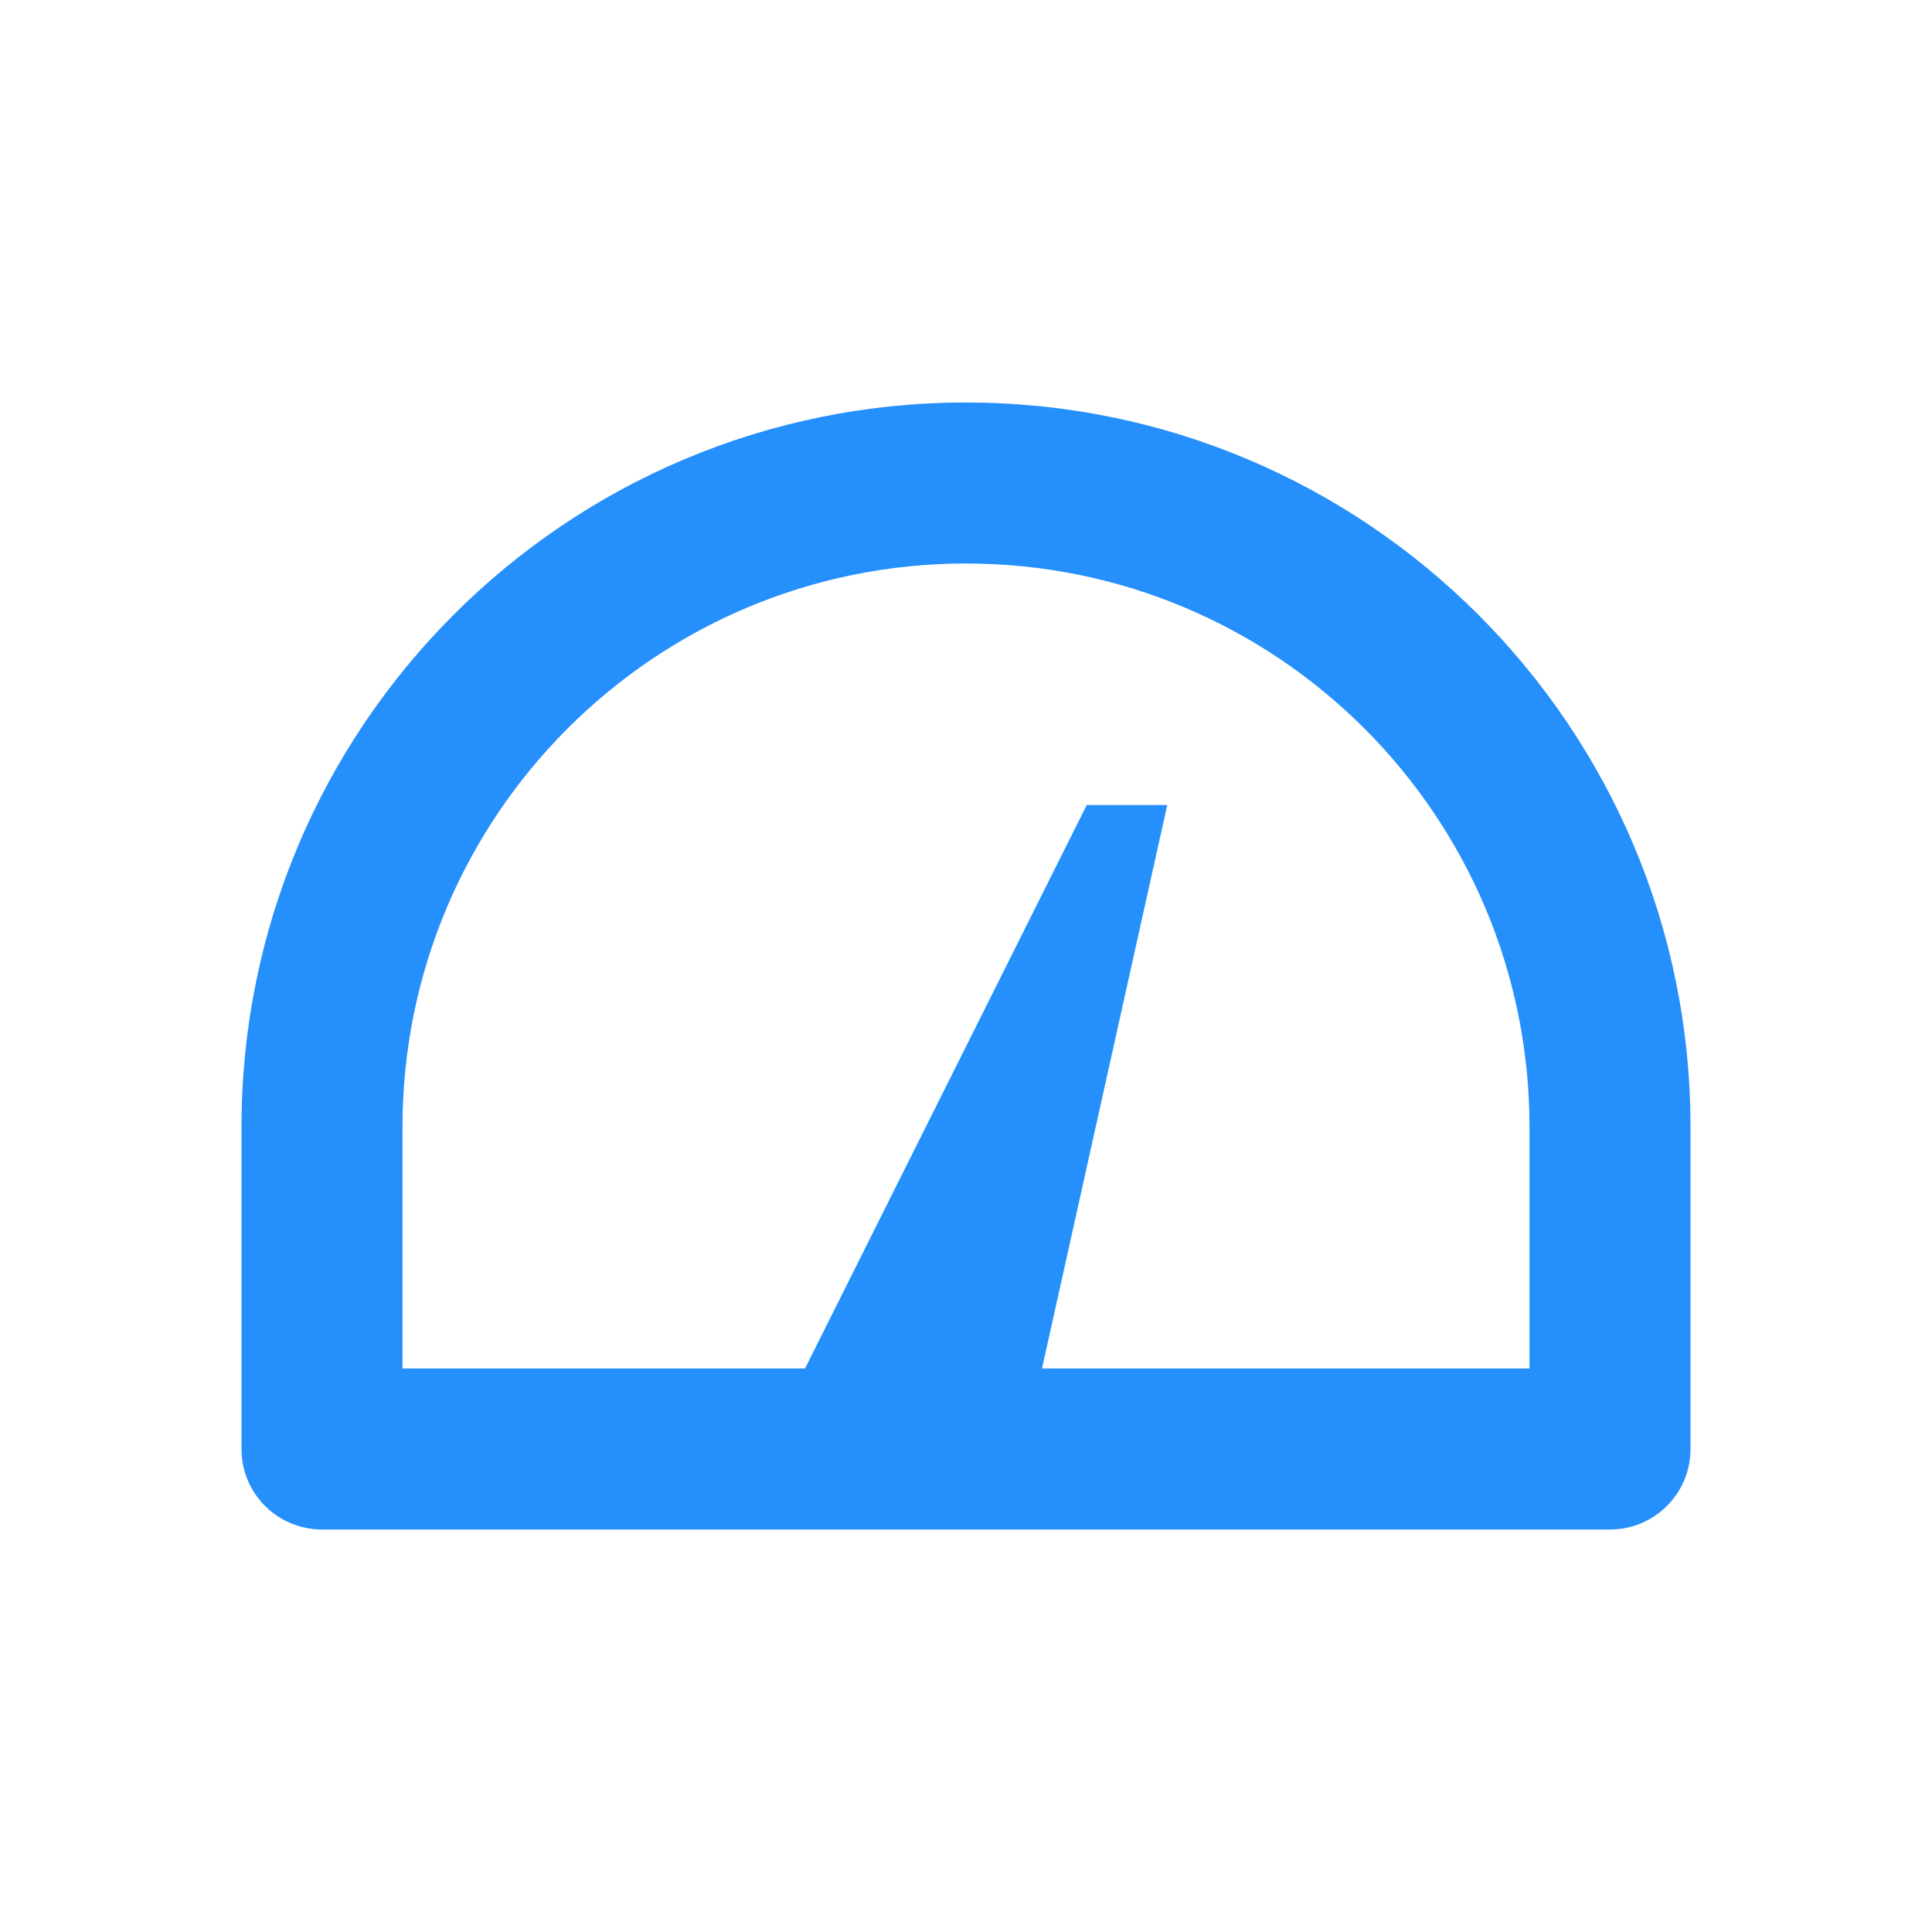
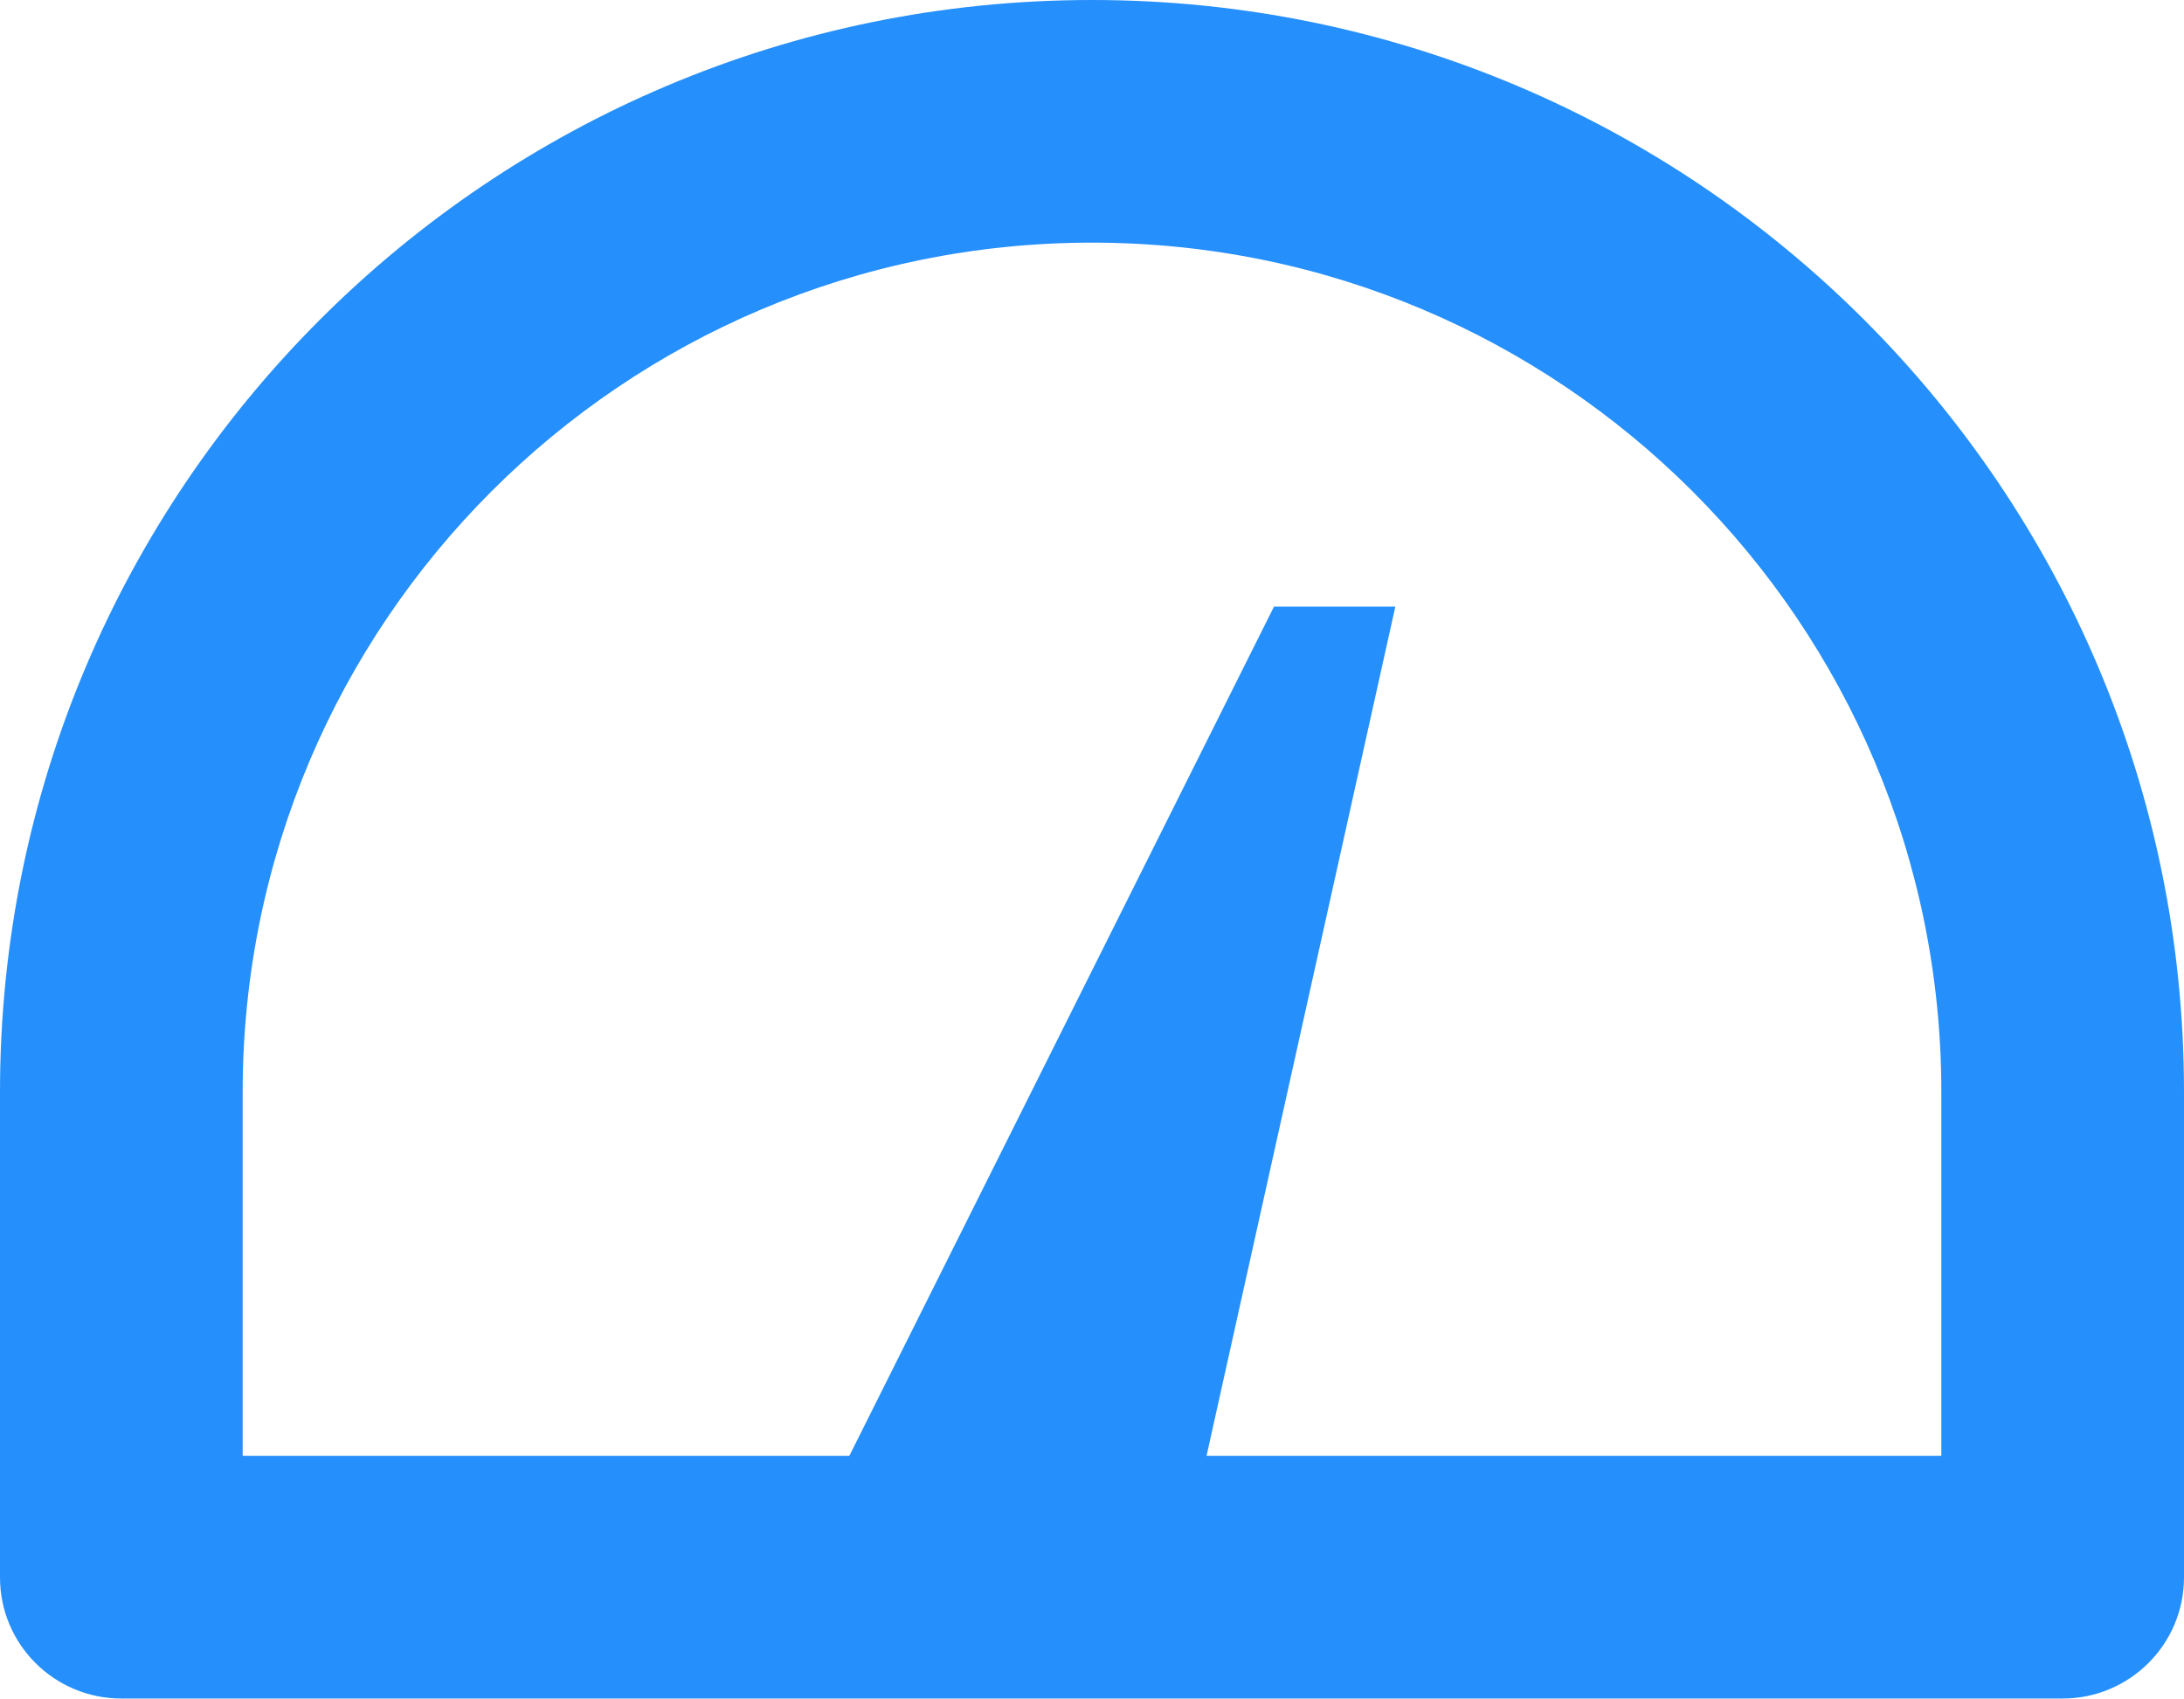
- <svg xmlns="http://www.w3.org/2000/svg" width="24" height="24" viewBox="0 0 24 24" fill="#258FFB">
-   <path fill-rule="evenodd" clip-rule="evenodd" d="M10 17H5V14C5 10.134 8.134 7 12 7C15.866 7 19 10.134 19 14V14.009V14.019V14.028V14.037V14.047V14.056V14.065V14.075V14.084V14.093V14.103V14.112V14.121V14.131V14.14V14.149V14.159V14.168V14.177V14.187V14.196V14.205V14.214V14.224V14.233V14.242V14.252V14.261V14.27V14.279V14.289V14.298V14.307V14.316V14.325V14.335V14.344V14.353V14.363V14.372V14.381V14.39V14.399V14.409V14.418V14.427V14.436V14.445V14.455V14.464V14.473V14.482V14.491V14.501V14.51V14.519V14.528V14.537V14.546V14.556V14.565V14.574V14.583V14.592V14.601V14.61V14.62V14.629V14.638V14.647V14.656V14.665V14.674V14.683V14.692V14.701V14.711V14.72V14.729V14.738V14.747V14.756V14.765V14.774V14.783V14.792V14.801V14.81V14.819V14.828V14.837V14.846V14.855V14.864V14.873V14.882V14.891V14.9V14.909V14.918V14.927V14.936V14.945V14.954V14.963V14.972V14.981V14.99V14.999V15.008V15.017V15.026V15.035V15.044V15.053V15.062V15.07V15.079V15.088V15.097V15.106V15.115V15.124V15.133V15.141V15.15V15.159V15.168V15.177V15.186V15.194V15.203V15.212V15.221V15.23V15.239V15.247V15.256V15.265V15.274V15.283V15.291V15.3V15.309V15.318V15.326V15.335V15.344V15.352V15.361V15.37V15.379V15.387V15.396V15.405V15.414V15.422V15.431V15.44V15.448V15.457V15.466V15.474V15.483V15.492V15.5V15.509V15.517V15.526V15.535V15.543V15.552V15.56V15.569V15.578V15.586V15.595V15.603V15.612V15.62V15.629V15.637V15.646V15.655V15.663V15.672V15.68V15.689V15.697V15.706V15.714V15.723V15.731V15.739V15.748V15.756V15.765V15.773V15.782V15.79V15.799V15.807V15.815V15.824V15.832V15.841V15.849V15.857V15.866V15.874V15.882V15.891V15.899V15.907V15.916V15.924V15.932V15.941V15.949V15.957V15.966V15.974V15.982V15.99V15.998V16.007V16.015V16.023V16.032V16.04V16.048V16.056V16.064V16.073V16.081V16.089V16.097V16.105V16.113V16.122V16.13V16.138V16.146V16.154V16.162V16.17V16.178V16.186V16.194V16.203V16.211V16.219V16.227V16.235V16.243V16.251V16.259V16.267V16.275V16.283V16.291V16.299V16.307V16.315V16.323V16.331V16.339V16.346V16.354V16.362V16.37V16.378V16.386V16.394V16.402V16.41V16.418V16.425V16.433V16.441V16.449V16.457V16.465V16.472V16.48V16.488V16.496V16.503V16.511V16.519V16.527V16.535V16.542V16.55V16.558V16.565V16.573V16.581V16.588V16.596V16.604V16.611V16.619V16.627V16.634V16.642V16.65V16.657V16.665V16.672V16.68V16.688V16.695V16.703V16.71V16.718V16.725V16.733V16.74V16.748V16.755V16.763V16.77V16.778V16.785V16.793V16.8V16.807V16.815V16.822V16.83V16.837V16.844V16.852V16.859V16.866V16.874V16.881V16.889V16.896V16.903V16.91V16.918V16.925V16.932V16.939V16.947V16.954V16.961V16.968V16.976V16.983V16.99V16.997V17H12.944L14.5 10H13.5L10 17ZM9 19H4C3.448 19 3 18.554 3 18.002V14C3 9.029 7.029 5 12 5C16.971 5 21 9.029 21 14V18.001C21 18.553 20.552 19 20 19H12.5H9Z" fill="" />
+ <svg xmlns="http://www.w3.org/2000/svg" width="18" height="14" viewBox="0 0 18 14" fill="#258FFB">
+   <path fill-rule="evenodd" clip-rule="evenodd" d="M7 12H2V9C2 5.134 5.134 2 9 2C12.866 2 16 5.134 16 9V9.009V9.019V9.028V9.037V9.047V9.056V9.065V9.075V9.084V9.093V9.103V9.112V9.121V9.131V9.14V9.149V9.159V9.168V9.177V9.186V9.196V9.205V9.214V9.224V9.233V9.242V9.251V9.261V9.27V9.279V9.289V9.298V9.307V9.316V9.326V9.335V9.344V9.353V9.362V9.372V9.381V9.39V9.399V9.409V9.418V9.427V9.436V9.445V9.455V9.464V9.473V9.482V9.491V9.501V9.51V9.519V9.528V9.537V9.546V9.556V9.565V9.574V9.583V9.592V9.601V9.61V9.62V9.629V9.638V9.647V9.656V9.665V9.674V9.683V9.692V9.701V9.711V9.72V9.729V9.738V9.747V9.756V9.765V9.774V9.783V9.792V9.801V9.81V9.819V9.828V9.837V9.846V9.855V9.864V9.873V9.882V9.891V9.9V9.909V9.918V9.927V9.936V9.945V9.954V9.963V9.972V9.981V9.99V9.999V10.008V10.017V10.026V10.035V10.044V10.053V10.062V10.07V10.079V10.088V10.097V10.106V10.115V10.124V10.133V10.141V10.15V10.159V10.168V10.177V10.186V10.194V10.203V10.212V10.221V10.23V10.239V10.247V10.256V10.265V10.274V10.283V10.291V10.3V10.309V10.318V10.326V10.335V10.344V10.352V10.361V10.37V10.379V10.387V10.396V10.405V10.414V10.422V10.431V10.44V10.448V10.457V10.466V10.474V10.483V10.492V10.5V10.509V10.517V10.526V10.535V10.543V10.552V10.56V10.569V10.578V10.586V10.595V10.603V10.612V10.62V10.629V10.637V10.646V10.655V10.663V10.672V10.68V10.689V10.697V10.706V10.714V10.723V10.731V10.739V10.748V10.756V10.765V10.773V10.782V10.79V10.799V10.807V10.815V10.824V10.832V10.841V10.849V10.857V10.866V10.874V10.882V10.891V10.899V10.907V10.916V10.924V10.932V10.941V10.949V10.957V10.966V10.974V10.982V10.99V10.998V11.007V11.015V11.023V11.031V11.04V11.048V11.056V11.064V11.072V11.081V11.089V11.097V11.105V11.113V11.121V11.13V11.138V11.146V11.154V11.162V11.17V11.178V11.186V11.194V11.203V11.211V11.219V11.227V11.235V11.243V11.251V11.259V11.267V11.275V11.283V11.291V11.299V11.307V11.315V11.323V11.331V11.339V11.347V11.354V11.362V11.37V11.378V11.386V11.394V11.402V11.41V11.418V11.425V11.433V11.441V11.449V11.457V11.464V11.472V11.48V11.488V11.496V11.504V11.511V11.519V11.527V11.534V11.542V11.55V11.558V11.565V11.573V11.581V11.588V11.596V11.604V11.611V11.619V11.627V11.634V11.642V11.65V11.657V11.665V11.672V11.68V11.688V11.695V11.703V11.71V11.718V11.725V11.733V11.74V11.748V11.755V11.763V11.77V11.778V11.785V11.793V11.8V11.807V11.815V11.822V11.83V11.837V11.844V11.852V11.859V11.867V11.874V11.881V11.889V11.896V11.903V11.91V11.918V11.925V11.932V11.94V11.947V11.954V11.961V11.969V11.976V11.983V11.99V11.997V12H9.944L11.5 5H10.5L7 12ZM6 14H1C0.448 14 0 13.554 0 13.002V9C0 4.029 4.029 0 9 0C13.971 0 18 4.029 18 9V13.001C18 13.553 17.552 14 17 14H9.5H6Z" fill="#258FFB" />
</svg>
